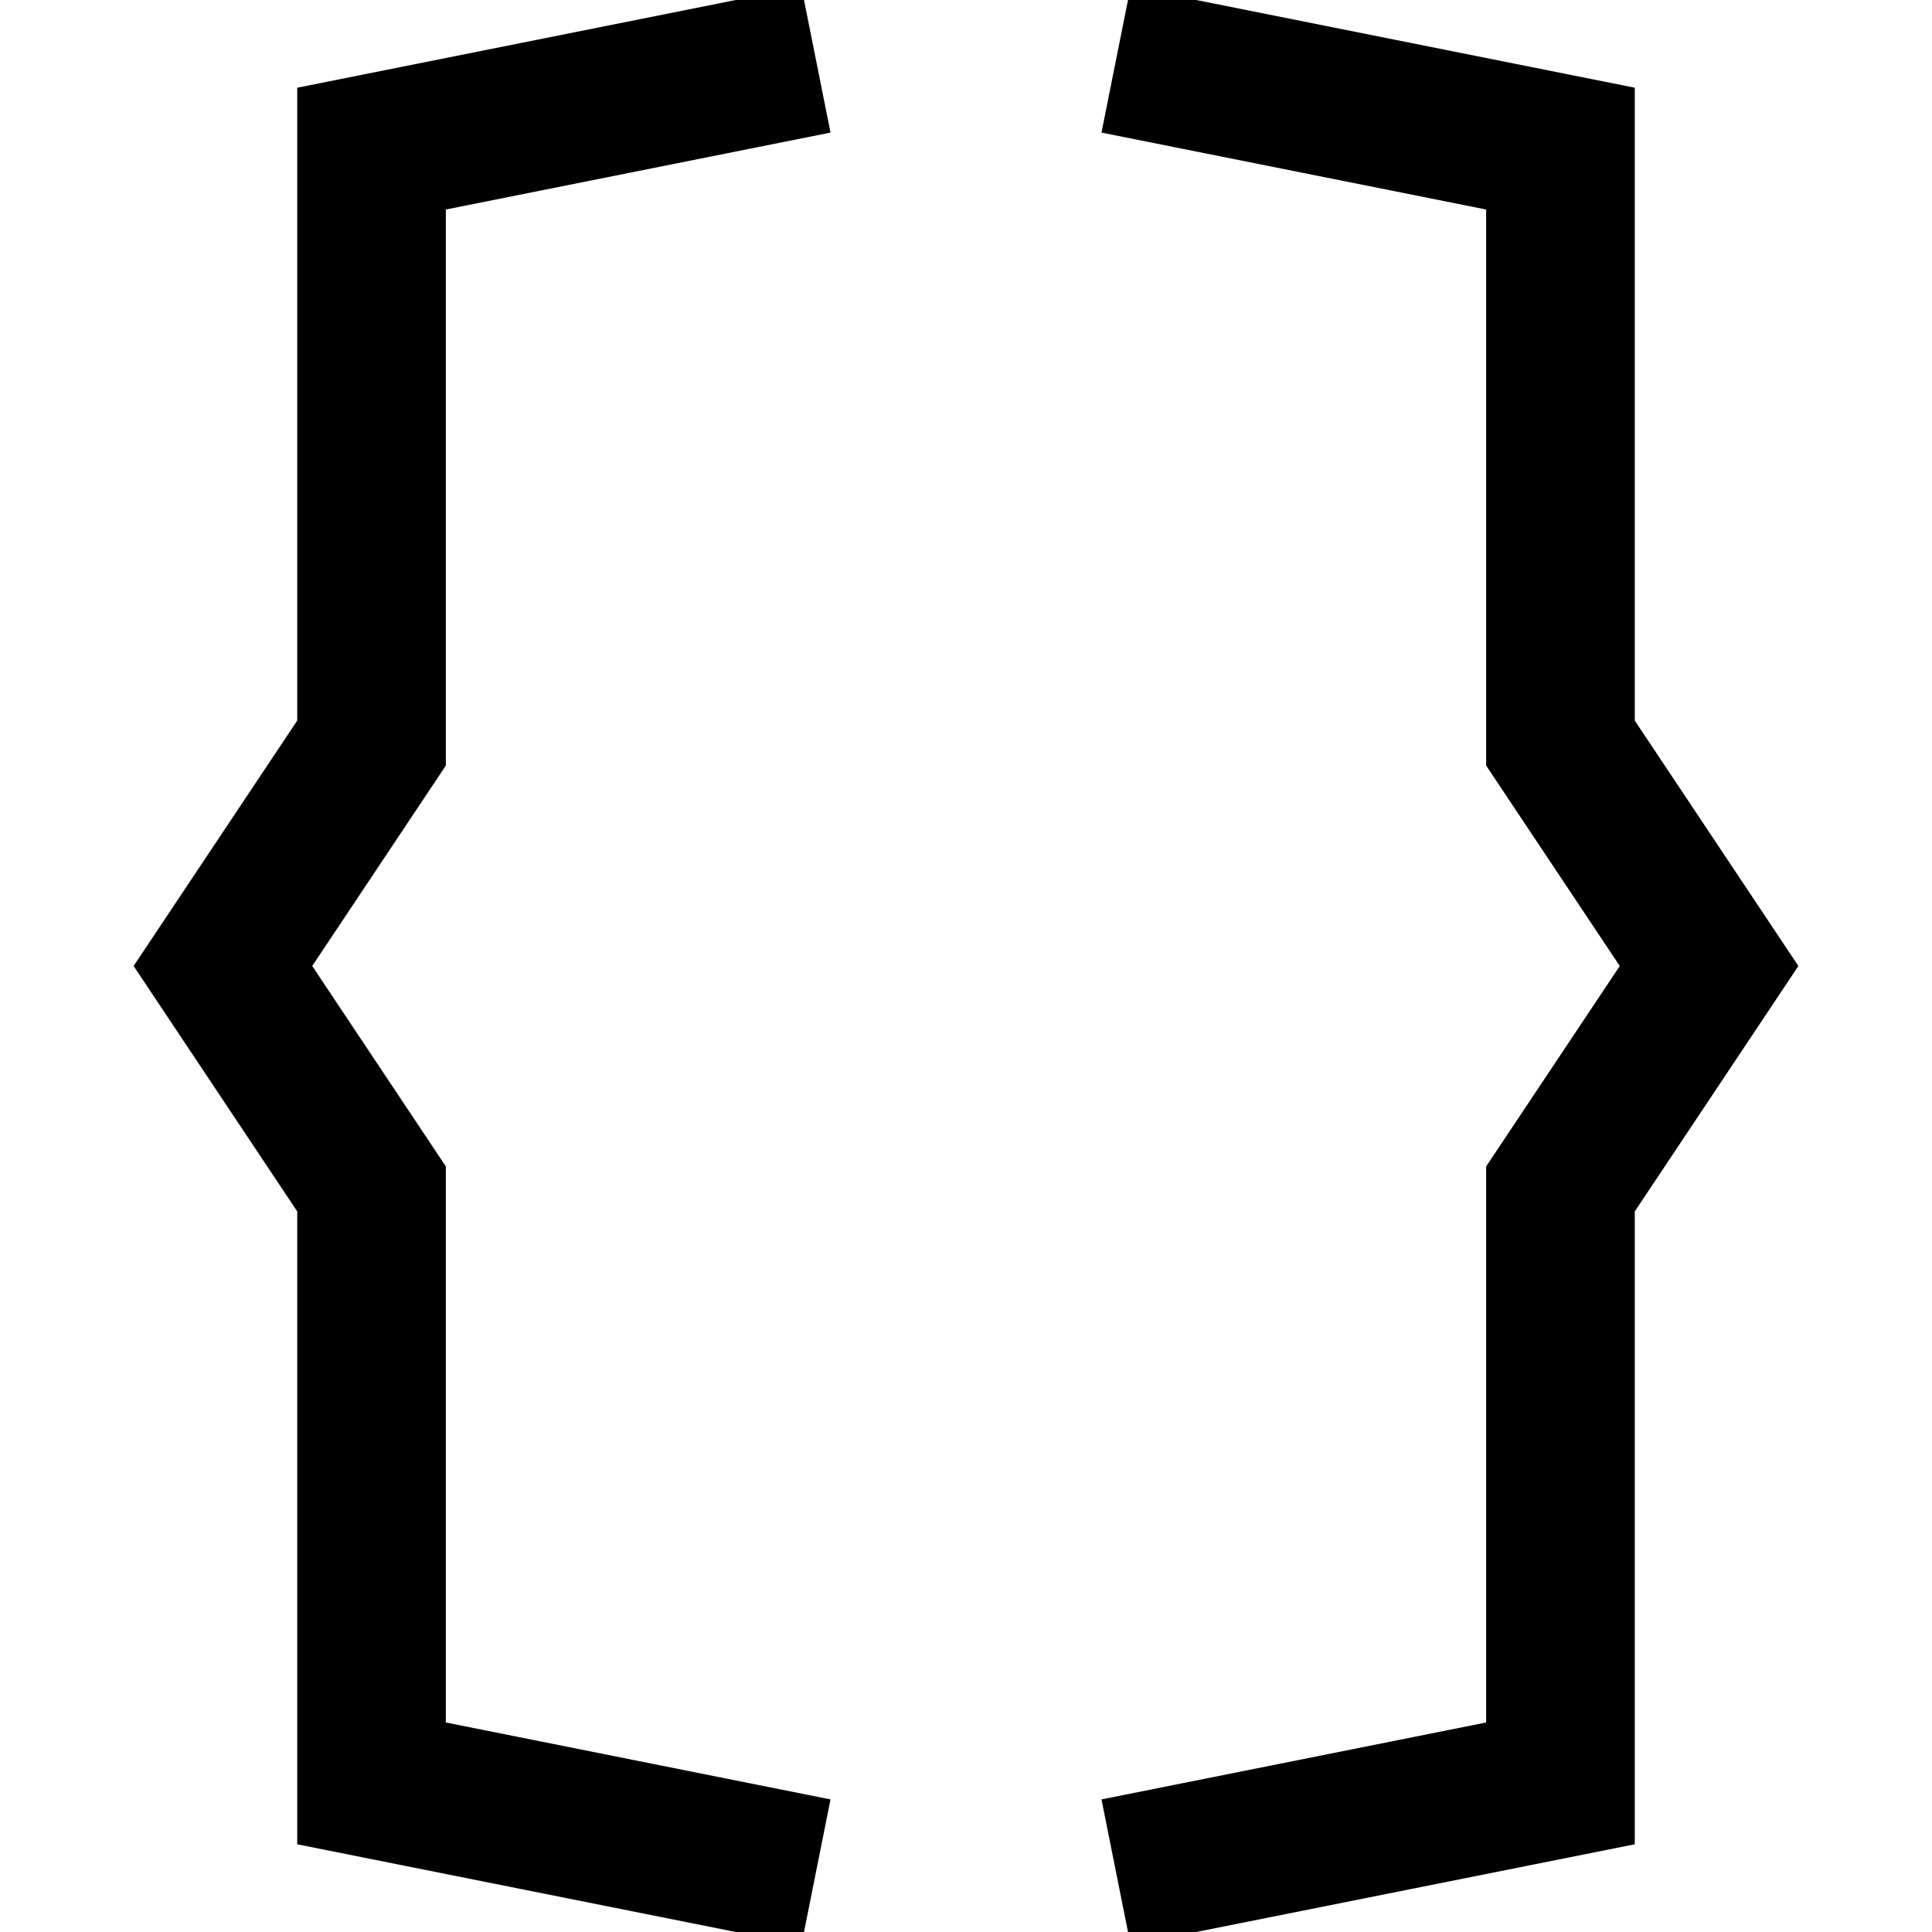
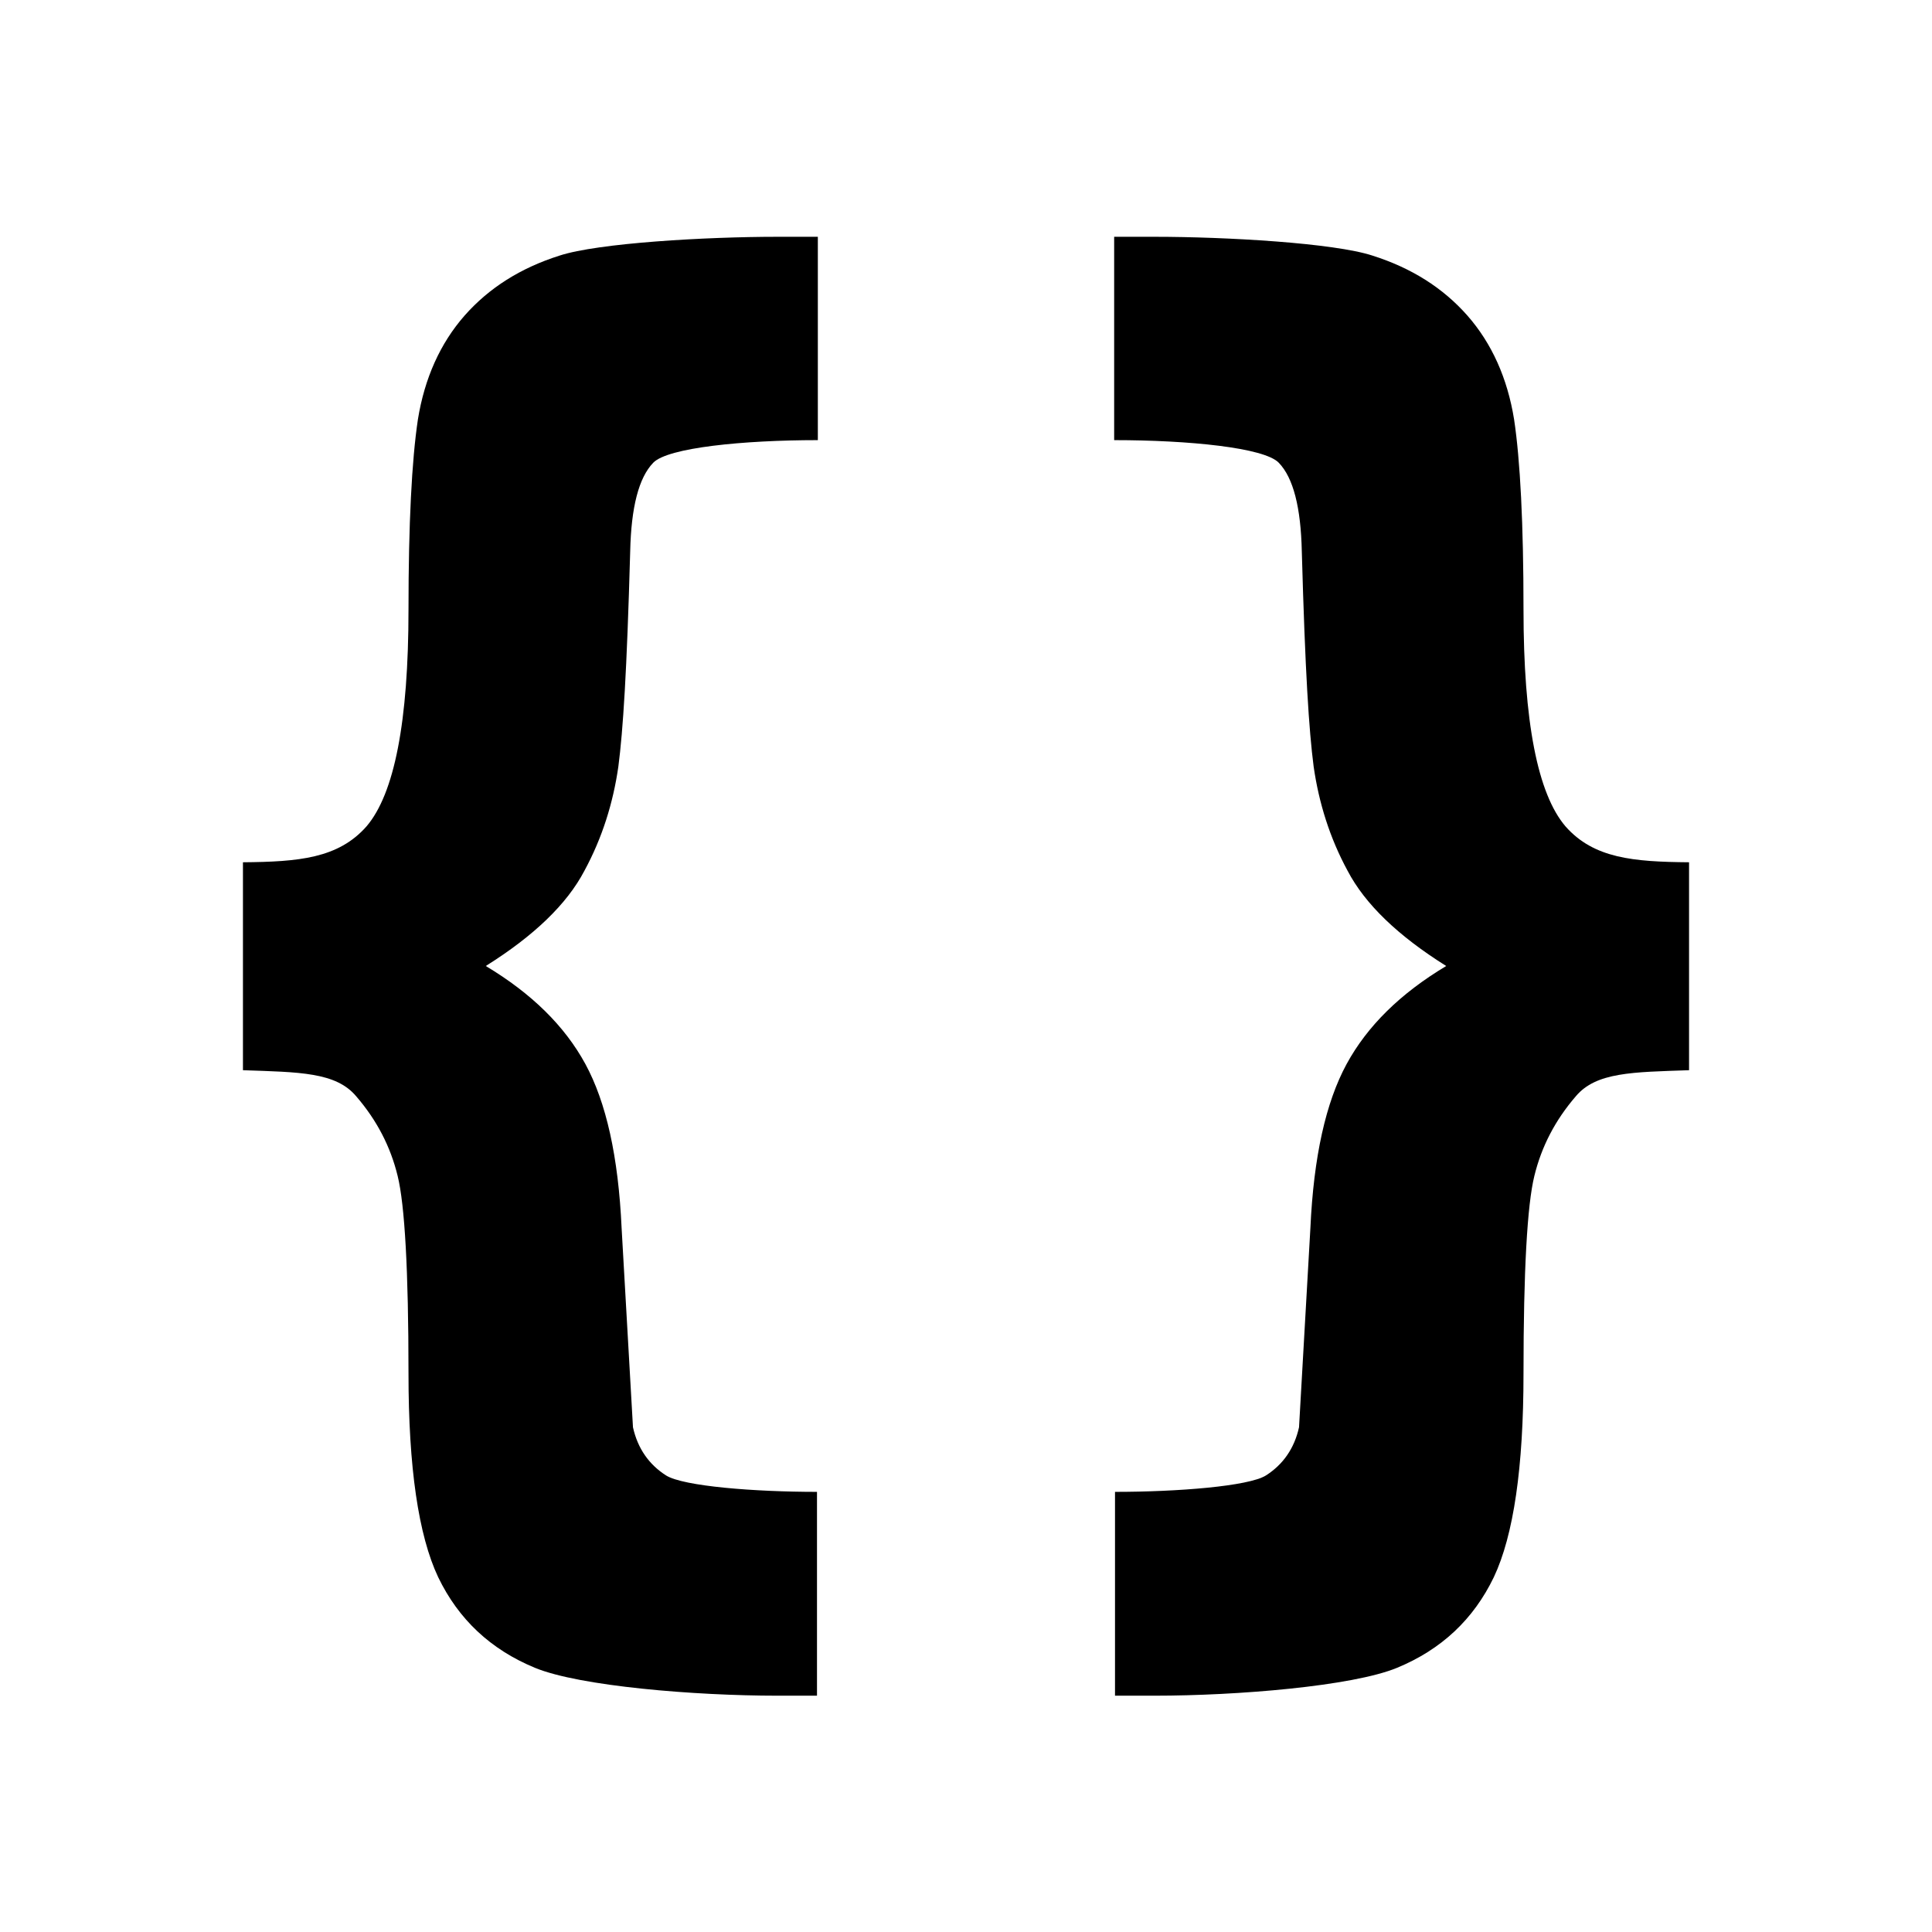
- <svg xmlns="http://www.w3.org/2000/svg" version="1.1" viewBox="0 0 13 13">
-   <path d="M 5 0.5 L 2.5 1 L 2.5 5 L 1.5 6.5 L 2.5 8 L 2.5 12 L 5 12.5" fill="none" stroke="black" stroke-linecap="square" />
-   <path d="M 8 0.5 L 10.5 1 L 10.5 5 L 11.5 6.5 L 10.5 8 L 10.5 12 L 8 12.5" fill="none" stroke="black" stroke-linecap="square" />
+ <svg xmlns="http://www.w3.org/2000/svg" version="1.1" viewBox="0 0 16 16">
+   <path d="M 5.41 3.832 C 5.289 3.957 5.227 4.203 5.219 4.566 C 5.191 5.57 5.16 6.047 5.121 6.348 C 5.078 6.648 4.988 6.938 4.84 7.211 C 4.695 7.488 4.422 7.75 4.023 8 C 4.402 8.227 4.676 8.496 4.848 8.812 C 5.02 9.129 5.121 9.578 5.148 10.172 L 5.242 11.82 C 5.281 11.996 5.375 12.129 5.516 12.219 C 5.66 12.309 6.25 12.355 6.766 12.355 L 6.766 14.043 L 6.438 14.043 C 5.758 14.043 4.801 13.965 4.43 13.812 C 4.062 13.66 3.797 13.41 3.629 13.062 C 3.465 12.715 3.383 12.152 3.383 11.375 C 3.383 10.523 3.352 9.977 3.293 9.738 C 3.234 9.496 3.121 9.277 2.949 9.078 C 2.781 8.879 2.48 8.879 2.012 8.863 L 2.012 7.141 C 2.473 7.137 2.801 7.109 3.035 6.844 C 3.266 6.574 3.383 5.977 3.383 5.047 C 3.383 4.34 3.41 3.812 3.461 3.473 C 3.516 3.133 3.645 2.844 3.848 2.613 C 4.051 2.383 4.312 2.219 4.633 2.117 C 4.953 2.012 5.848 1.961 6.438 1.961 L 6.773 1.961 L 6.773 3.645 C 6.156 3.645 5.531 3.707 5.41 3.832 Z M 13.051 9.078 C 12.879 9.277 12.766 9.496 12.707 9.738 C 12.648 9.977 12.617 10.523 12.617 11.375 C 12.617 12.152 12.535 12.715 12.371 13.062 C 12.203 13.41 11.938 13.66 11.57 13.812 C 11.199 13.965 10.242 14.043 9.562 14.043 L 9.234 14.043 L 9.234 12.355 C 9.75 12.355 10.34 12.309 10.484 12.219 C 10.625 12.129 10.719 11.996 10.758 11.82 L 10.852 10.172 C 10.879 9.578 10.98 9.129 11.152 8.812 C 11.324 8.496 11.598 8.227 11.977 8 C 11.578 7.75 11.305 7.488 11.16 7.211 C 11.012 6.938 10.922 6.648 10.879 6.348 C 10.84 6.047 10.809 5.57 10.781 4.566 C 10.773 4.203 10.711 3.957 10.59 3.832 C 10.469 3.707 9.844 3.645 9.227 3.645 L 9.227 1.961 L 9.562 1.961 C 10.152 1.961 11.047 2.012 11.367 2.117 C 11.688 2.219 11.949 2.383 12.152 2.613 C 12.355 2.844 12.484 3.133 12.539 3.473 C 12.59 3.812 12.617 4.34 12.617 5.047 C 12.617 5.977 12.734 6.574 12.965 6.844 C 13.199 7.109 13.527 7.137 13.988 7.141 L 13.988 8.863 C 13.52 8.879 13.219 8.879 13.051 9.078 Z" />
</svg>
